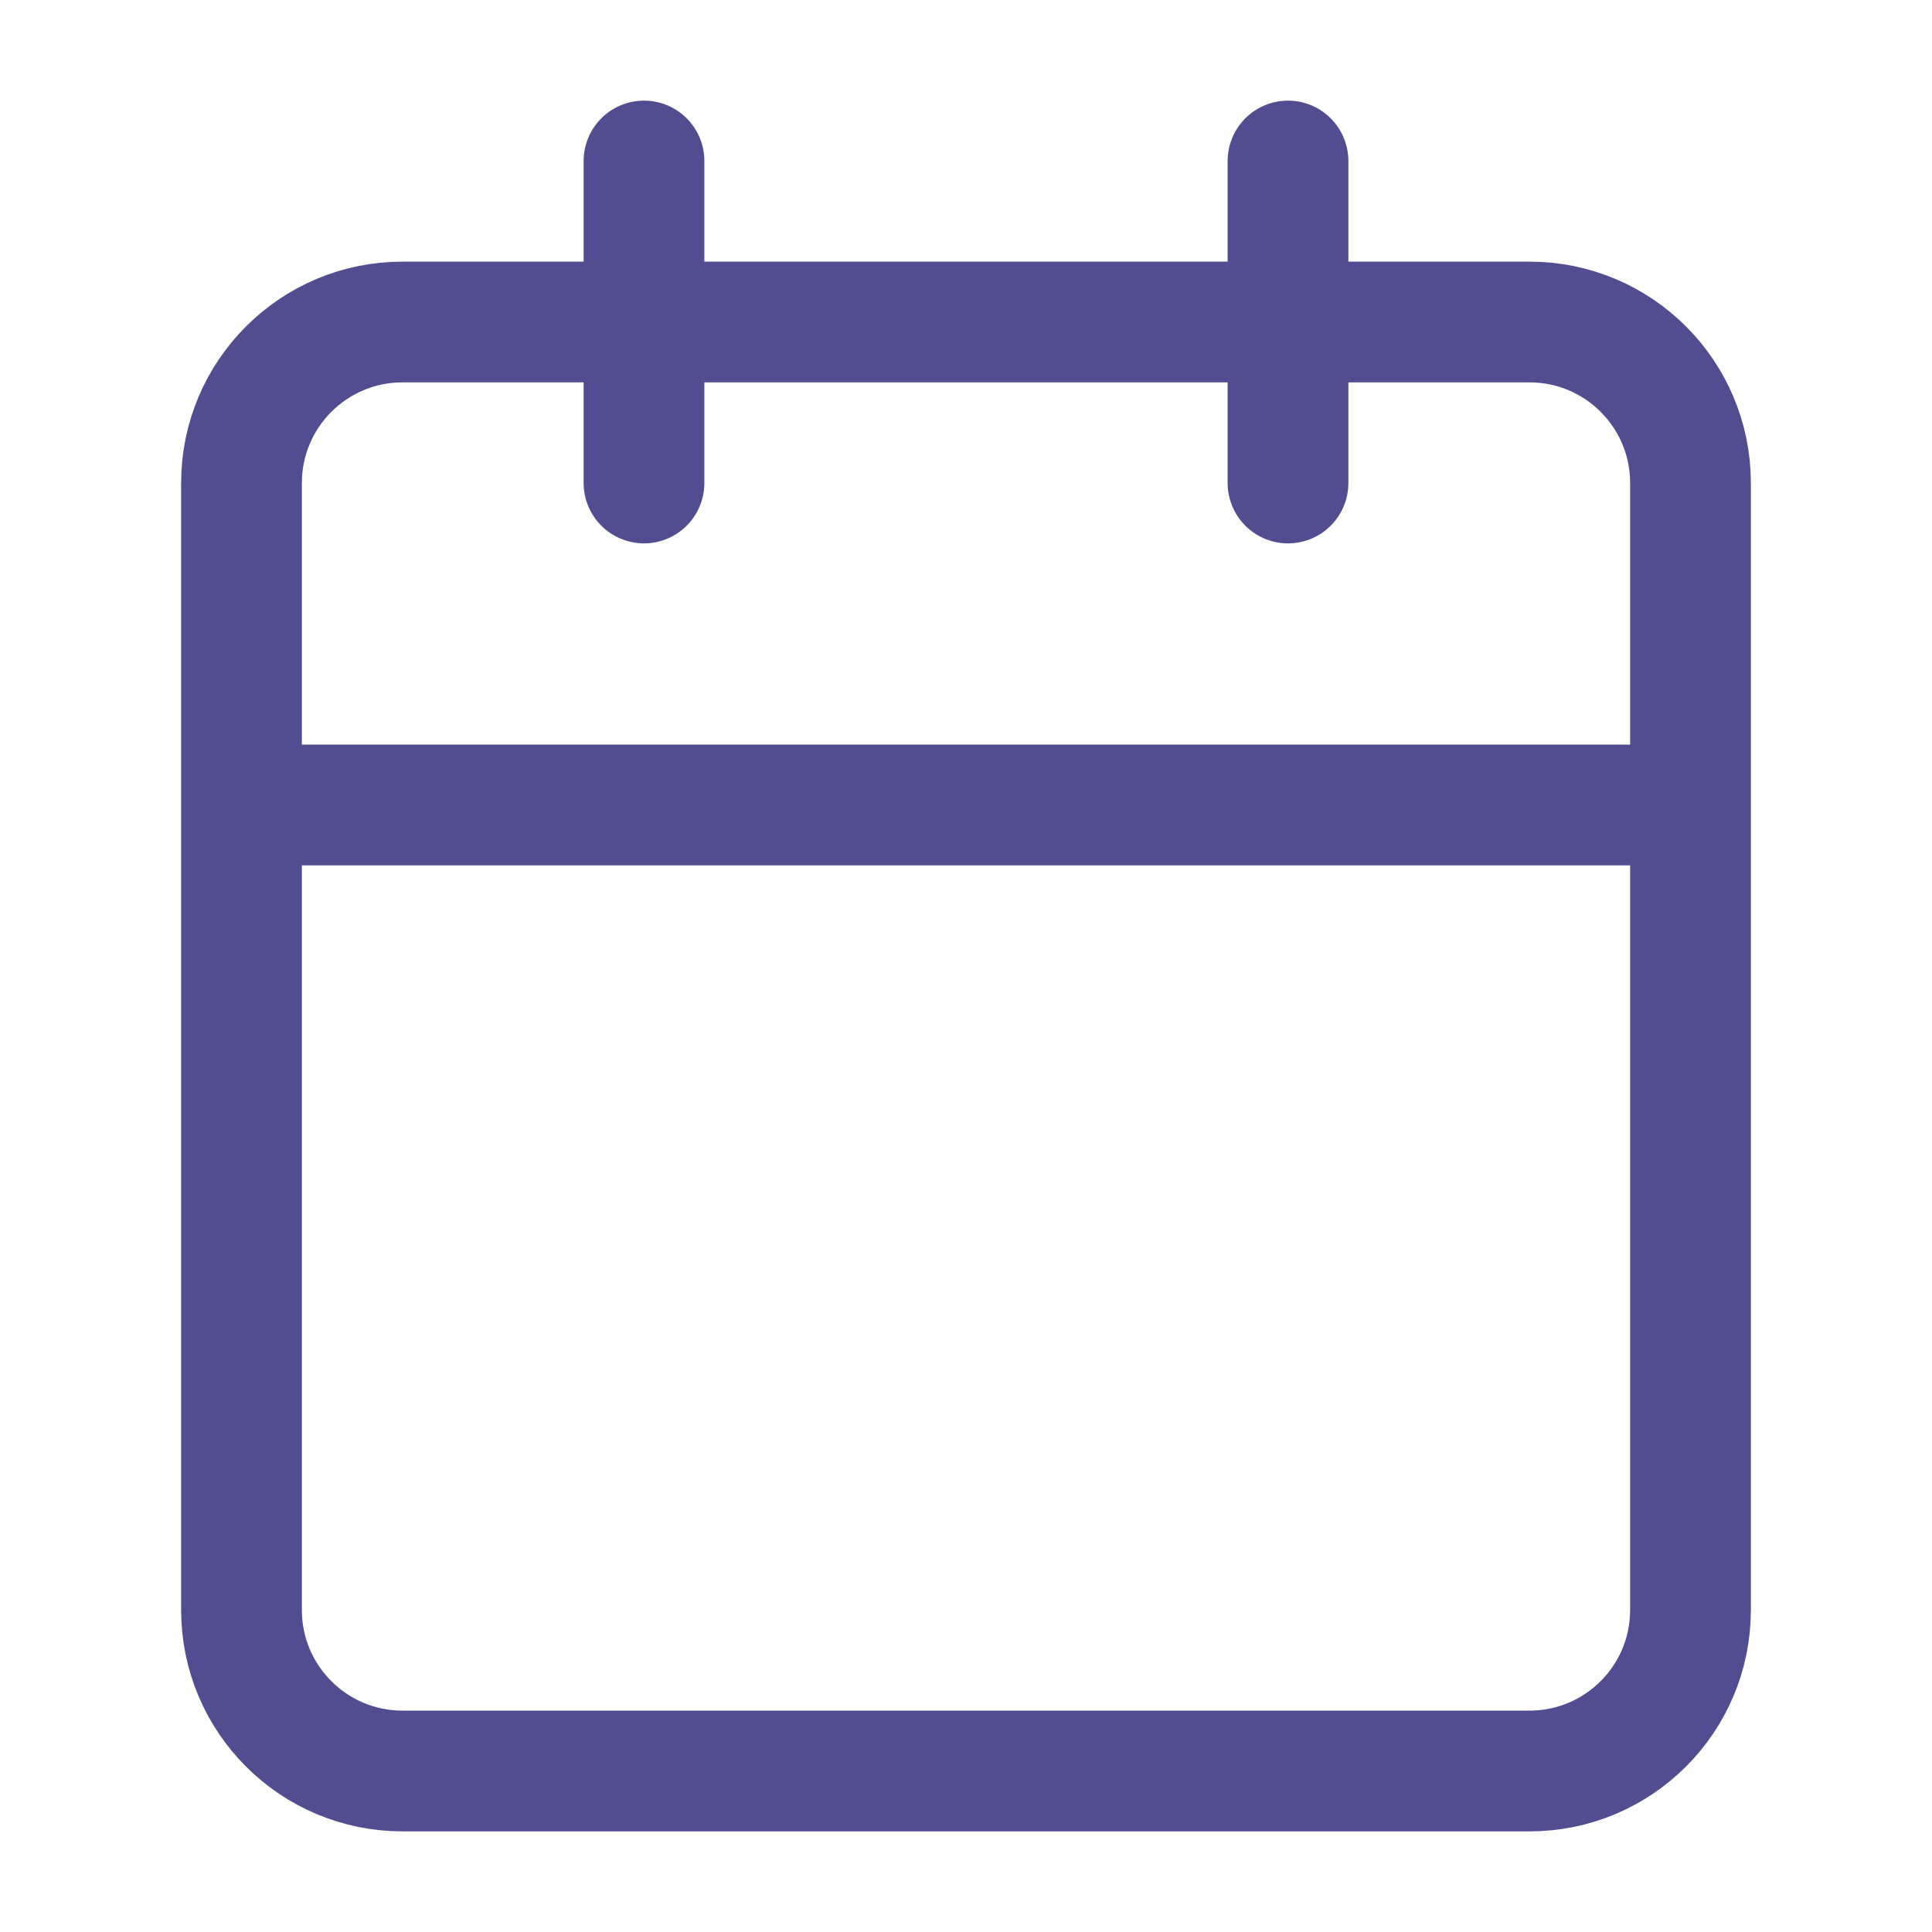
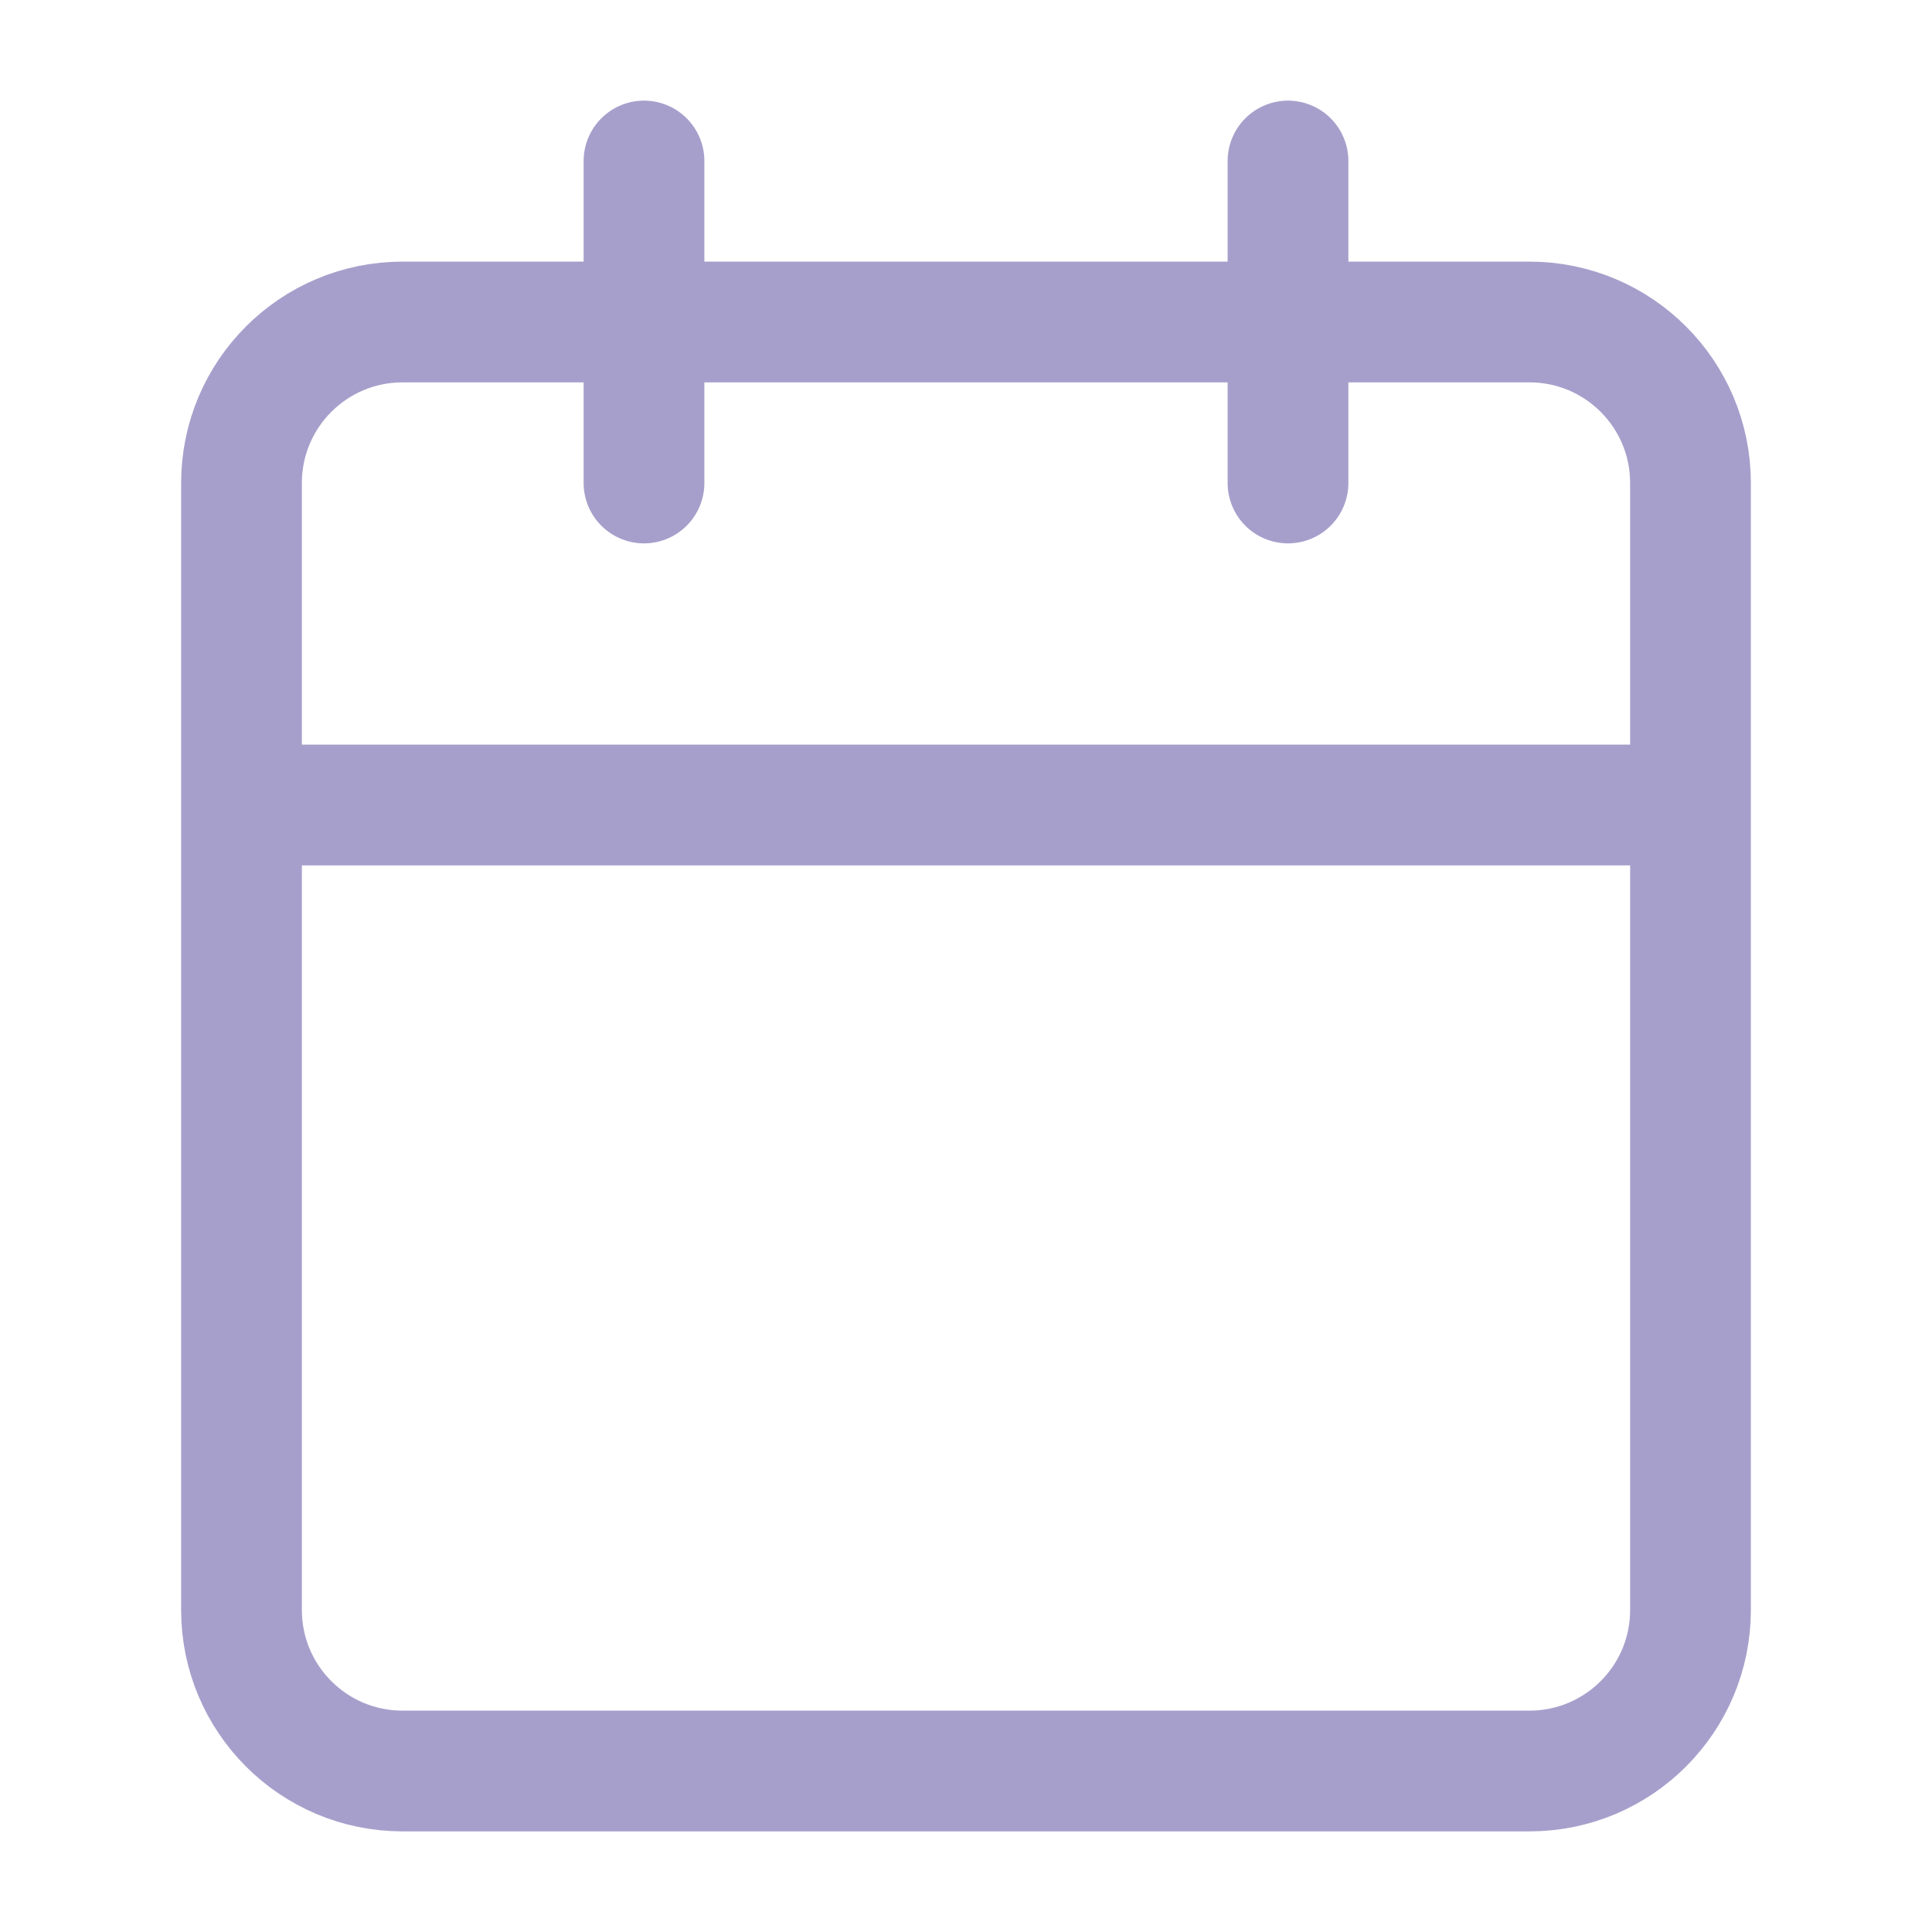
<svg xmlns="http://www.w3.org/2000/svg" width="24" height="24" fill="none">
-   <path d="M19 4H5a2 2 0 0 0-2 2v14a2 2 0 0 0 2 2h14a2 2 0 0 0 2-2V6a2 2 0 0 0-2-2ZM16 2v4M8 2v4M3 10h18" stroke="#524D90" stroke-width="1.5" stroke-linecap="round" stroke-linejoin="round" />
+   <path d="M19 4H5a2 2 0 0 0-2 2v14a2 2 0 0 0 2 2h14a2 2 0 0 0 2-2V6a2 2 0 0 0-2-2ZM16 2v4M8 2v4M3 10h18" stroke="#A79FCB" stroke-width="1.5" stroke-linecap="round" stroke-linejoin="round" />
</svg>
